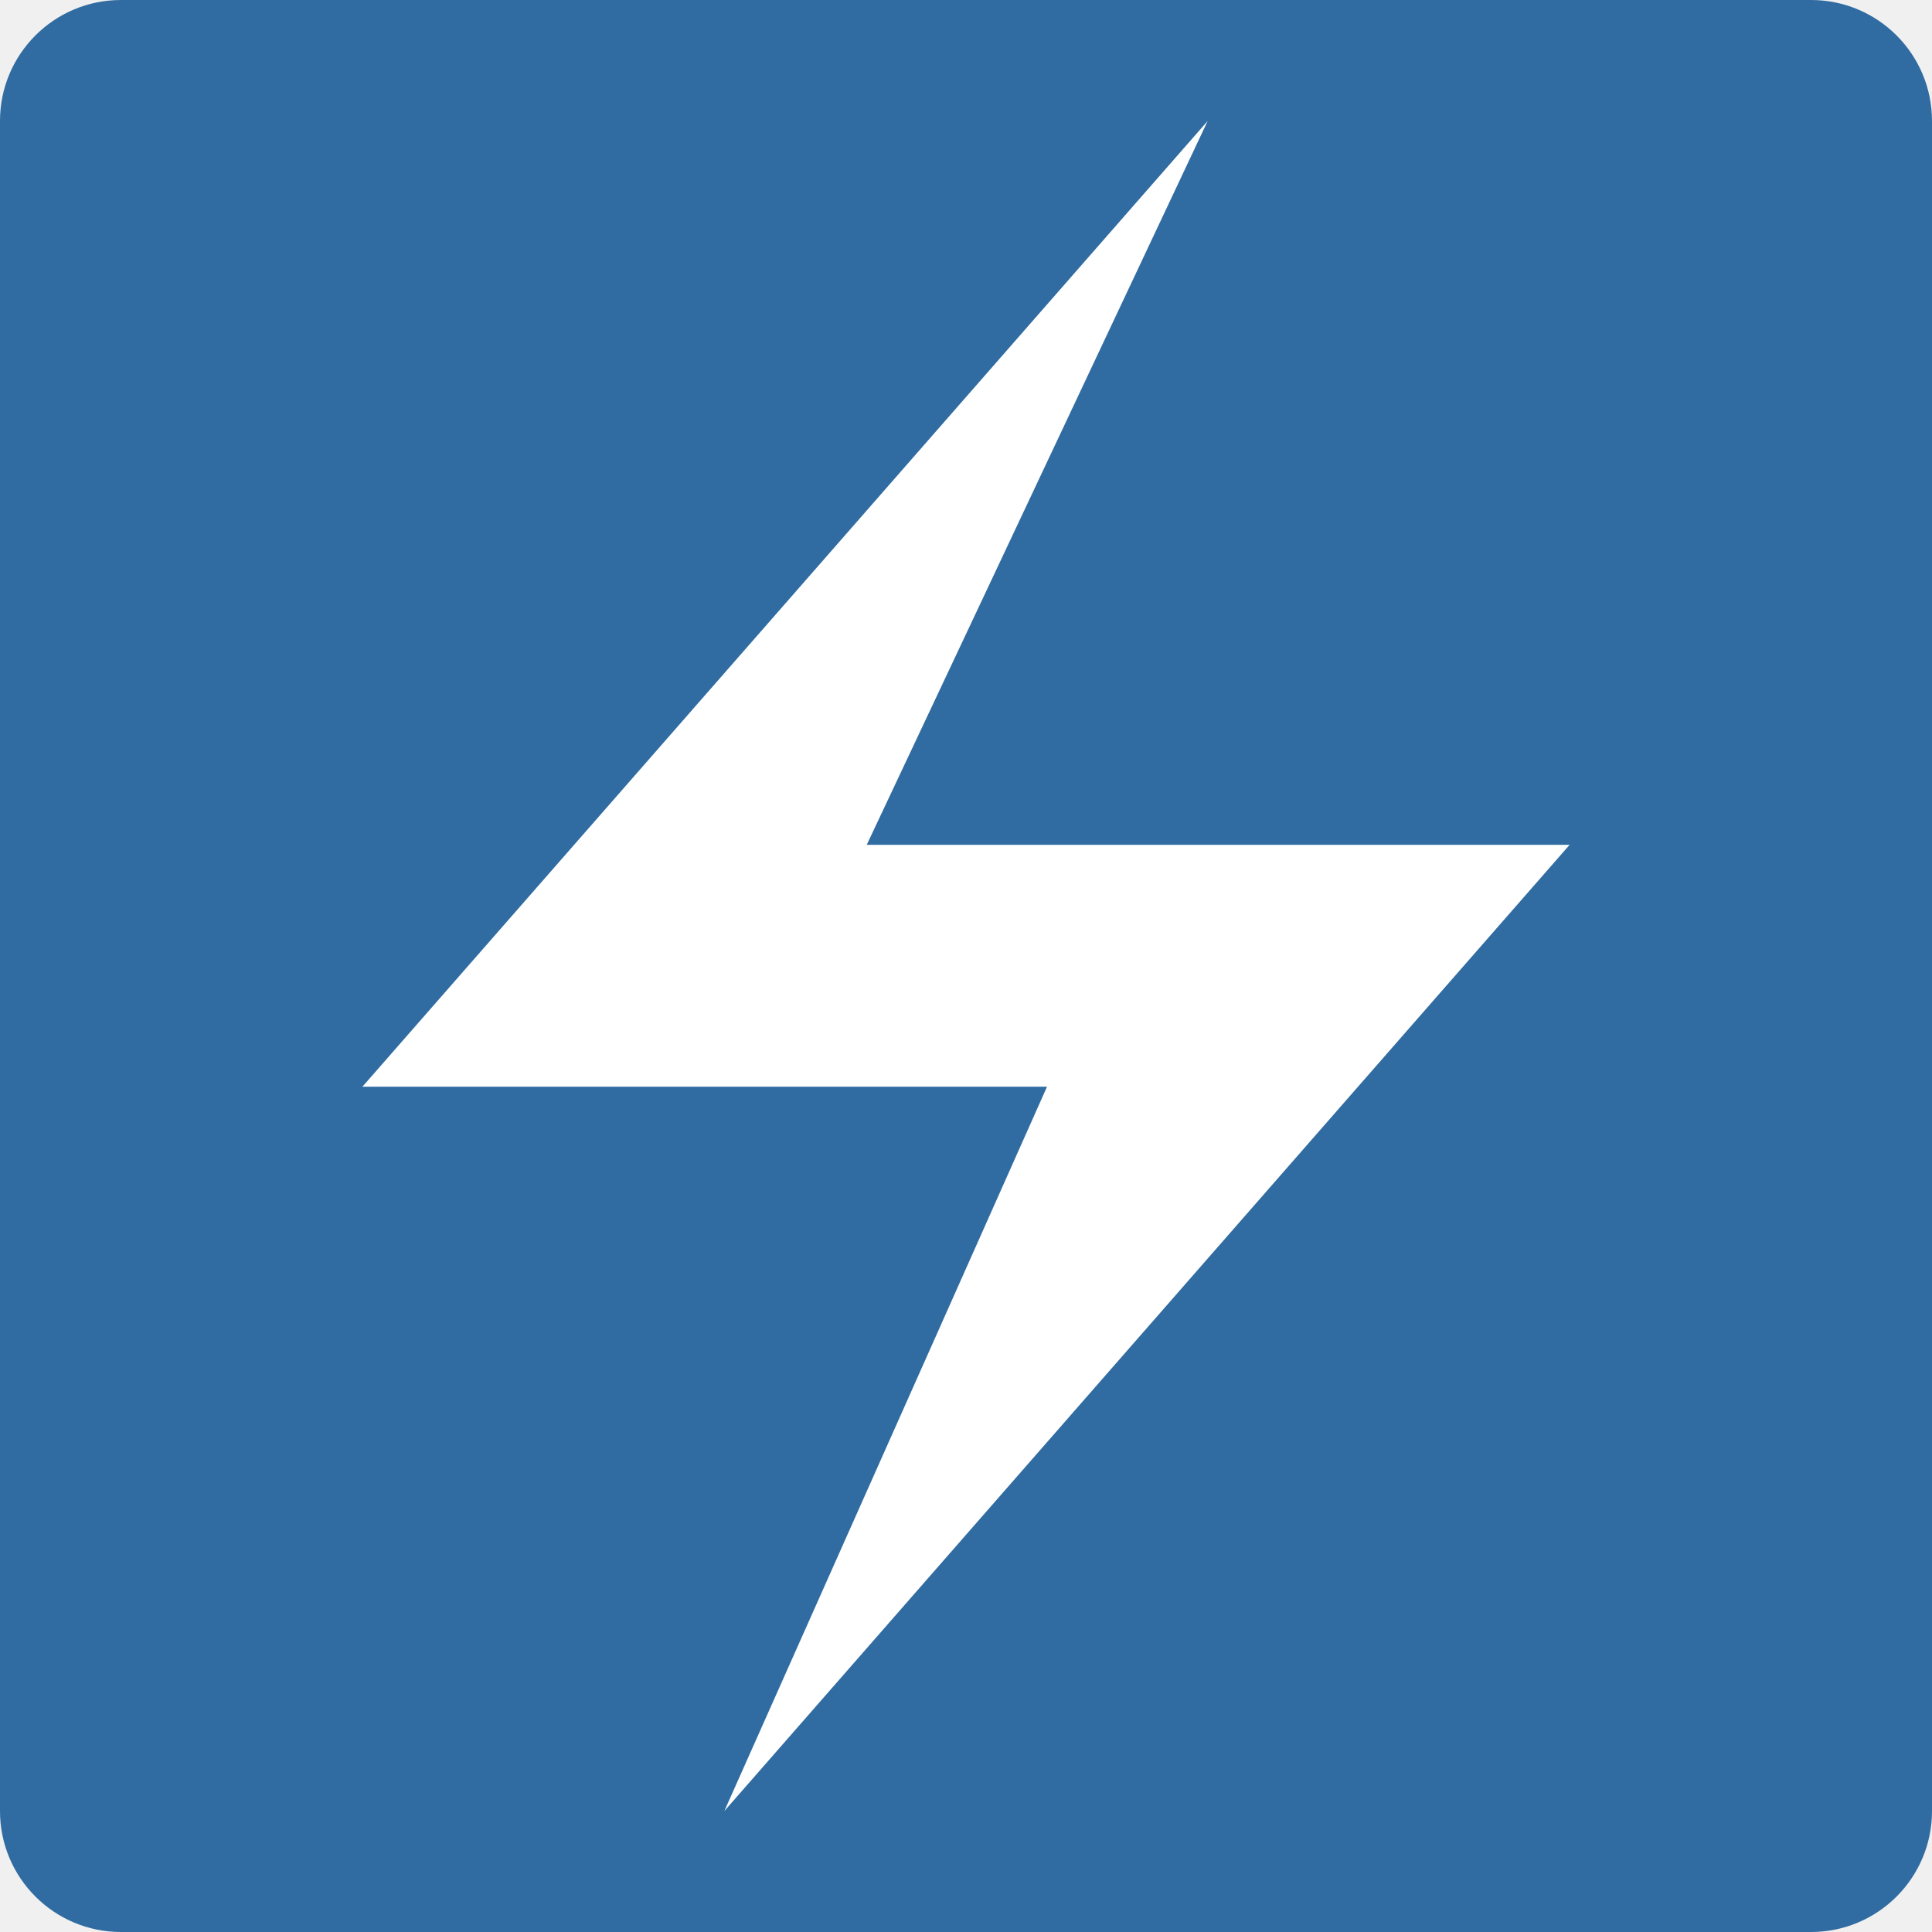
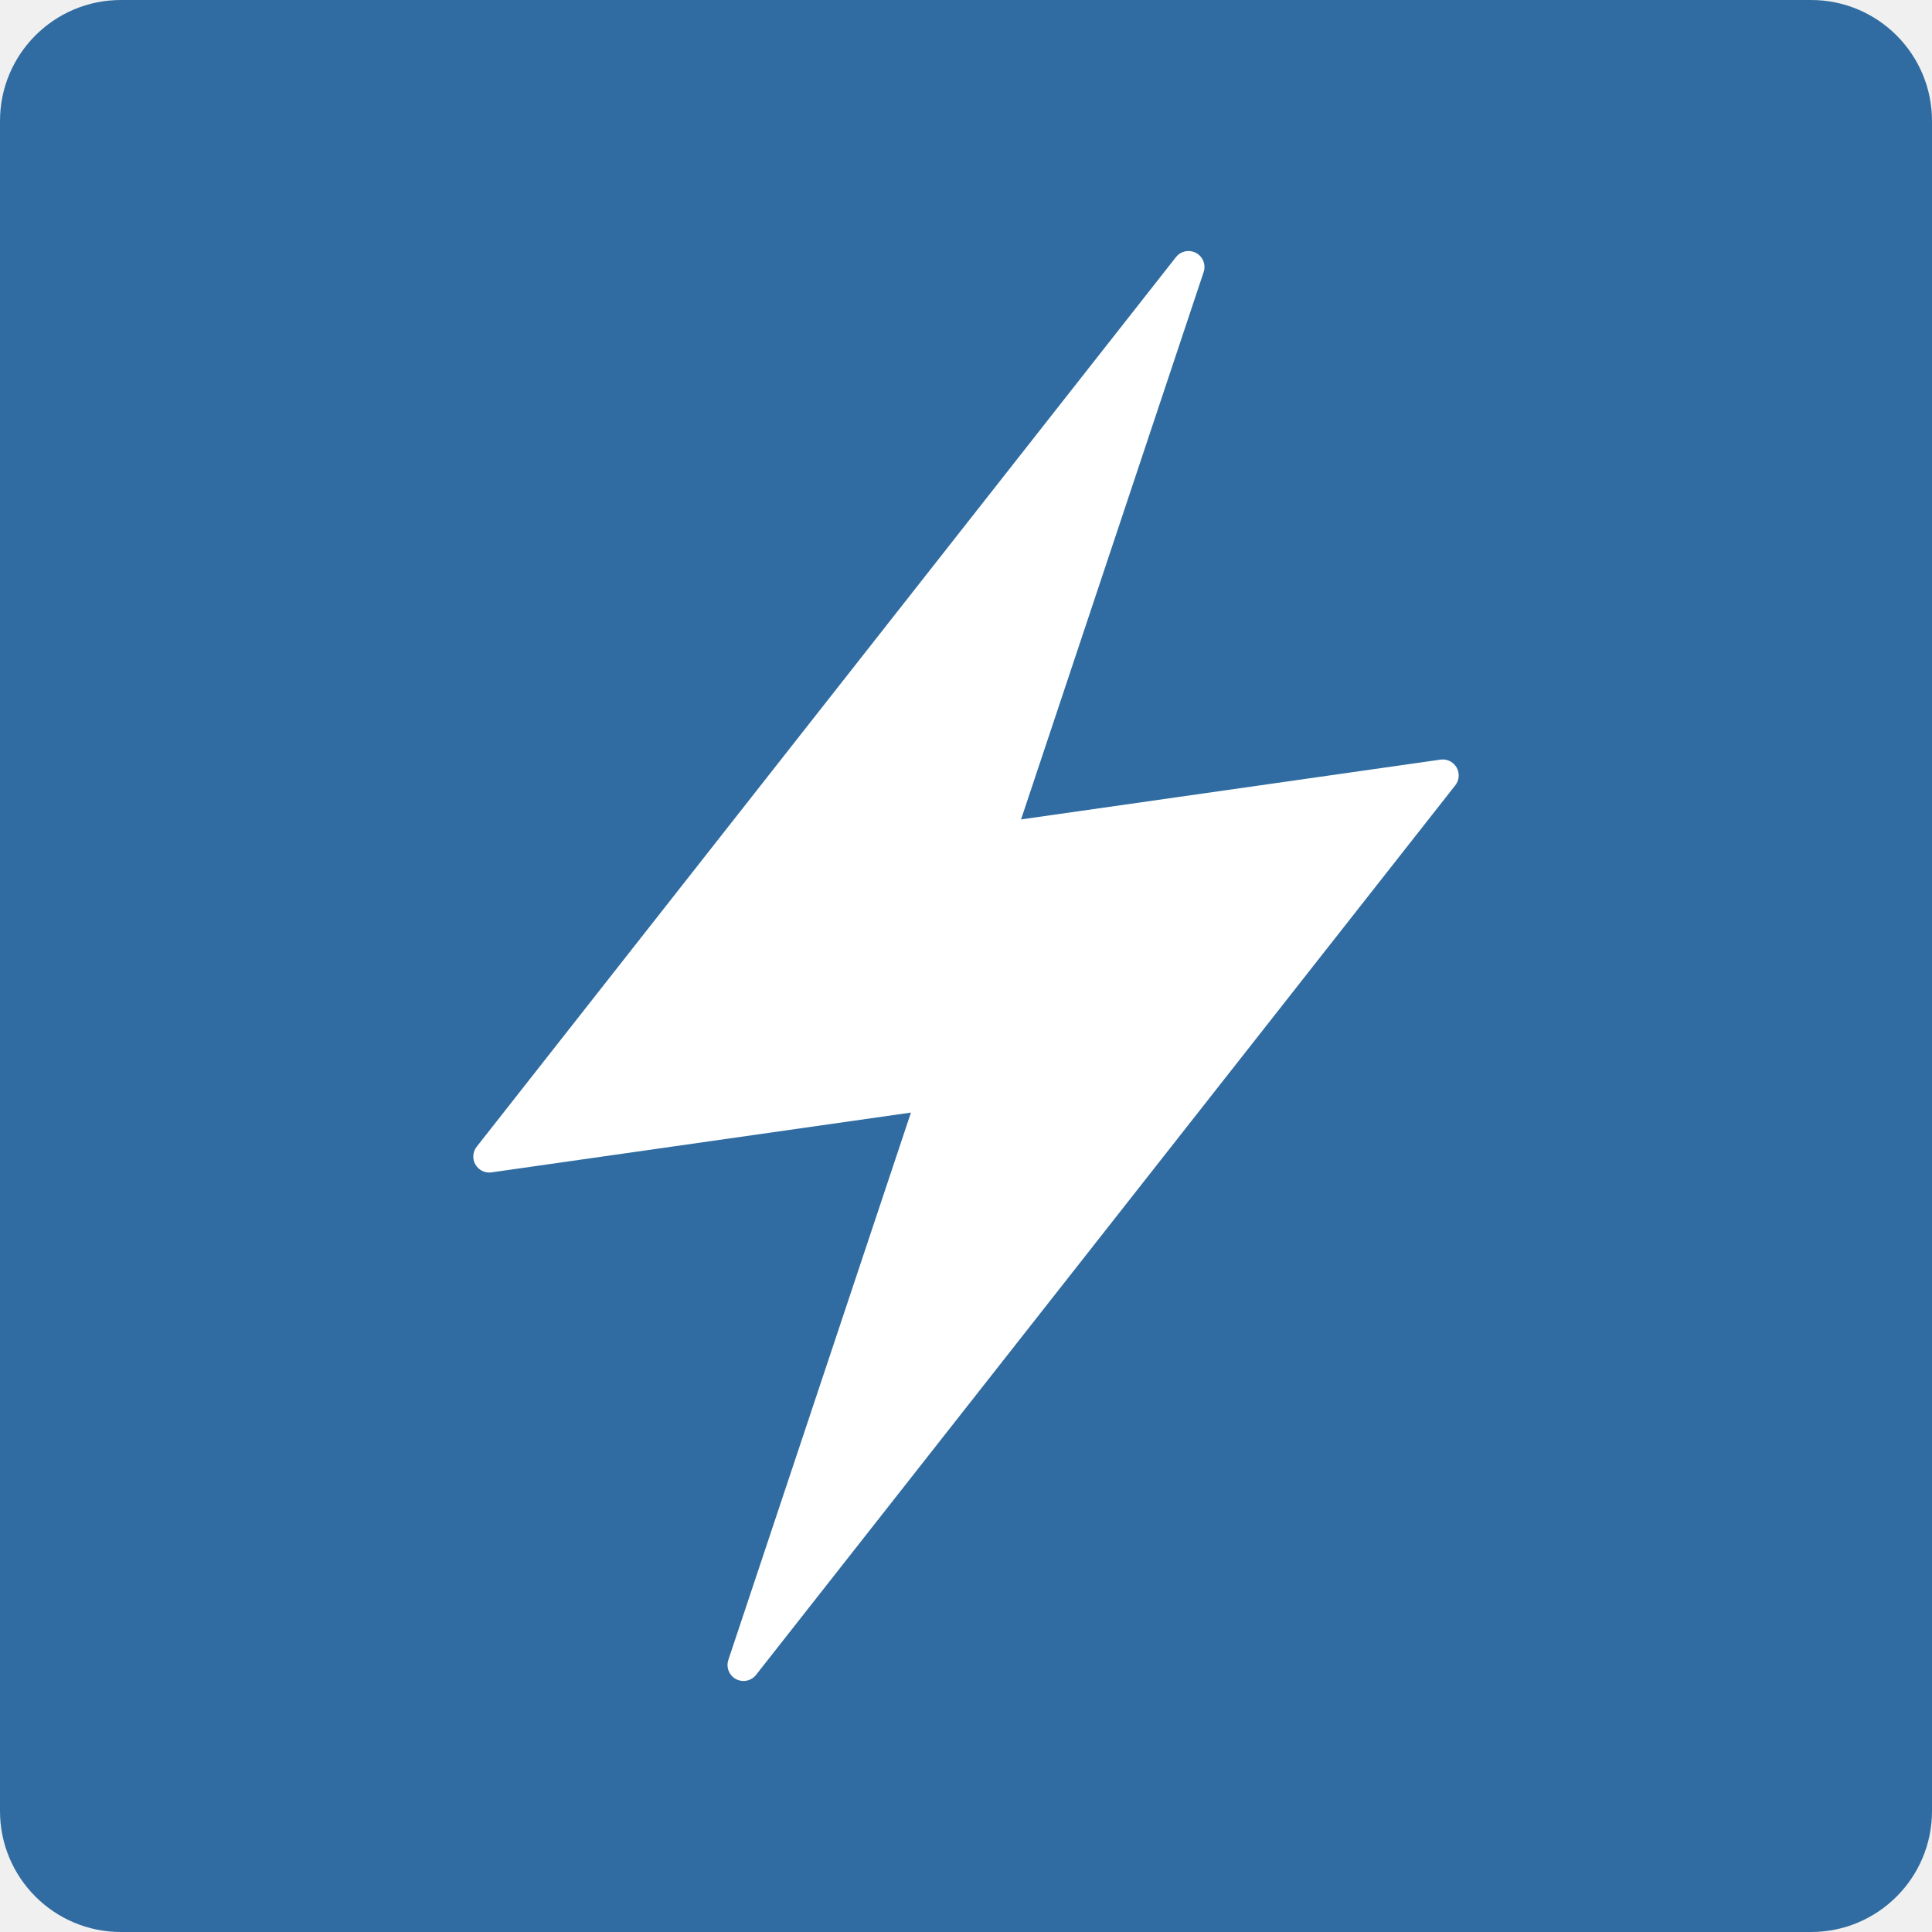
- <svg xmlns="http://www.w3.org/2000/svg" width="16" height="16" viewBox="0 0 4.233 4.233" version="1.1" id="svg5">
-   <defs id="defs2" />
-   <g id="layer1">
-     <rect style="fill:#306ca1;fill-opacity:1;stroke-width:0.132;stroke-linecap:round;stroke-linejoin:round;stroke-miterlimit:0" id="rect51" width="4.233" height="4.233" x="0" y="0" rx="0.265" />
-     <path style="fill:#ffffff;fill-opacity:1;stroke:none;stroke-width:0.265px;stroke-linecap:butt;stroke-linejoin:miter;stroke-opacity:1" d="M 2.646,0.265 0.794,2.381 H 2.294 l -0.707,1.587 1.852,-2.117 H 1.899 Z" id="path1420" />
-   </g>
+ <svg xmlns="http://www.w3.org/2000/svg" width="16" height="16" version="1.1" viewBox="0 0 4.233 4.233">
+   <rect width="4.233" height="4.233" rx=".265" fill="#306ca1" />
+   <path d="M2.604 0.585 2.186 1.838 3.161 1.699 1.629 3.648 2.047 2.395 1.072 2.534Z" fill="#fff" stroke="#fff" stroke-width=".07" stroke-linejoin="round" />
</svg>
